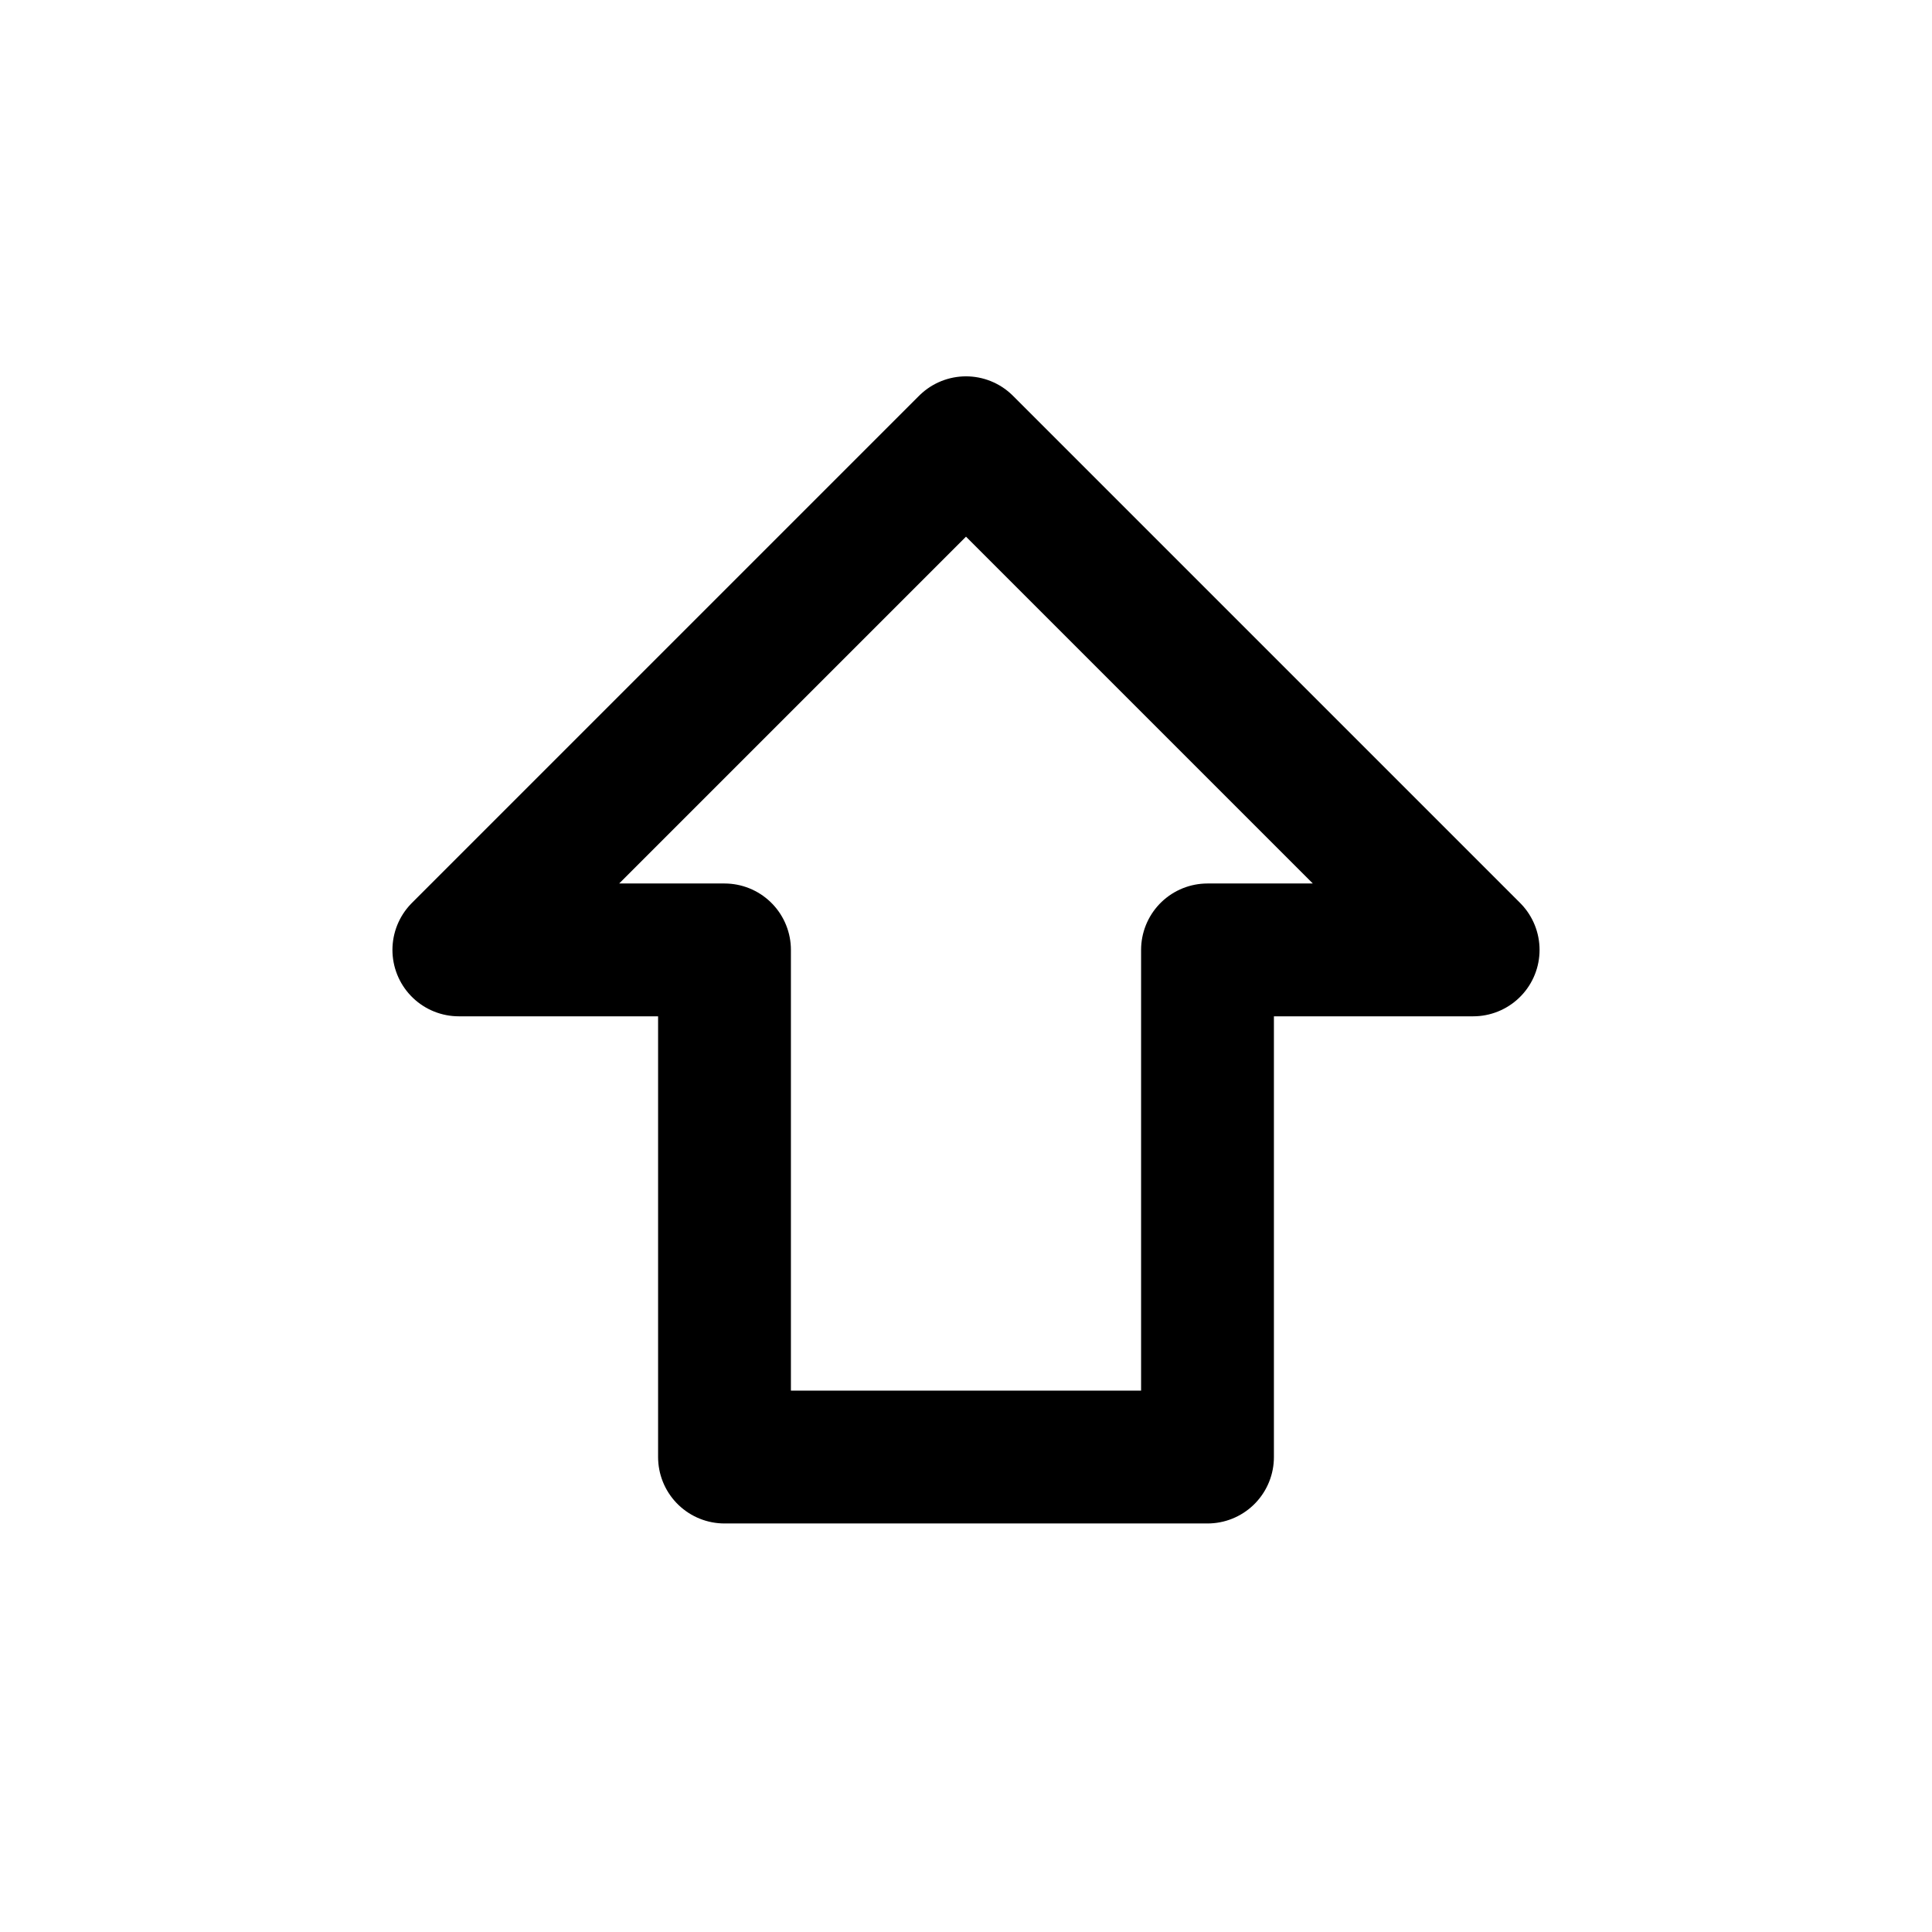
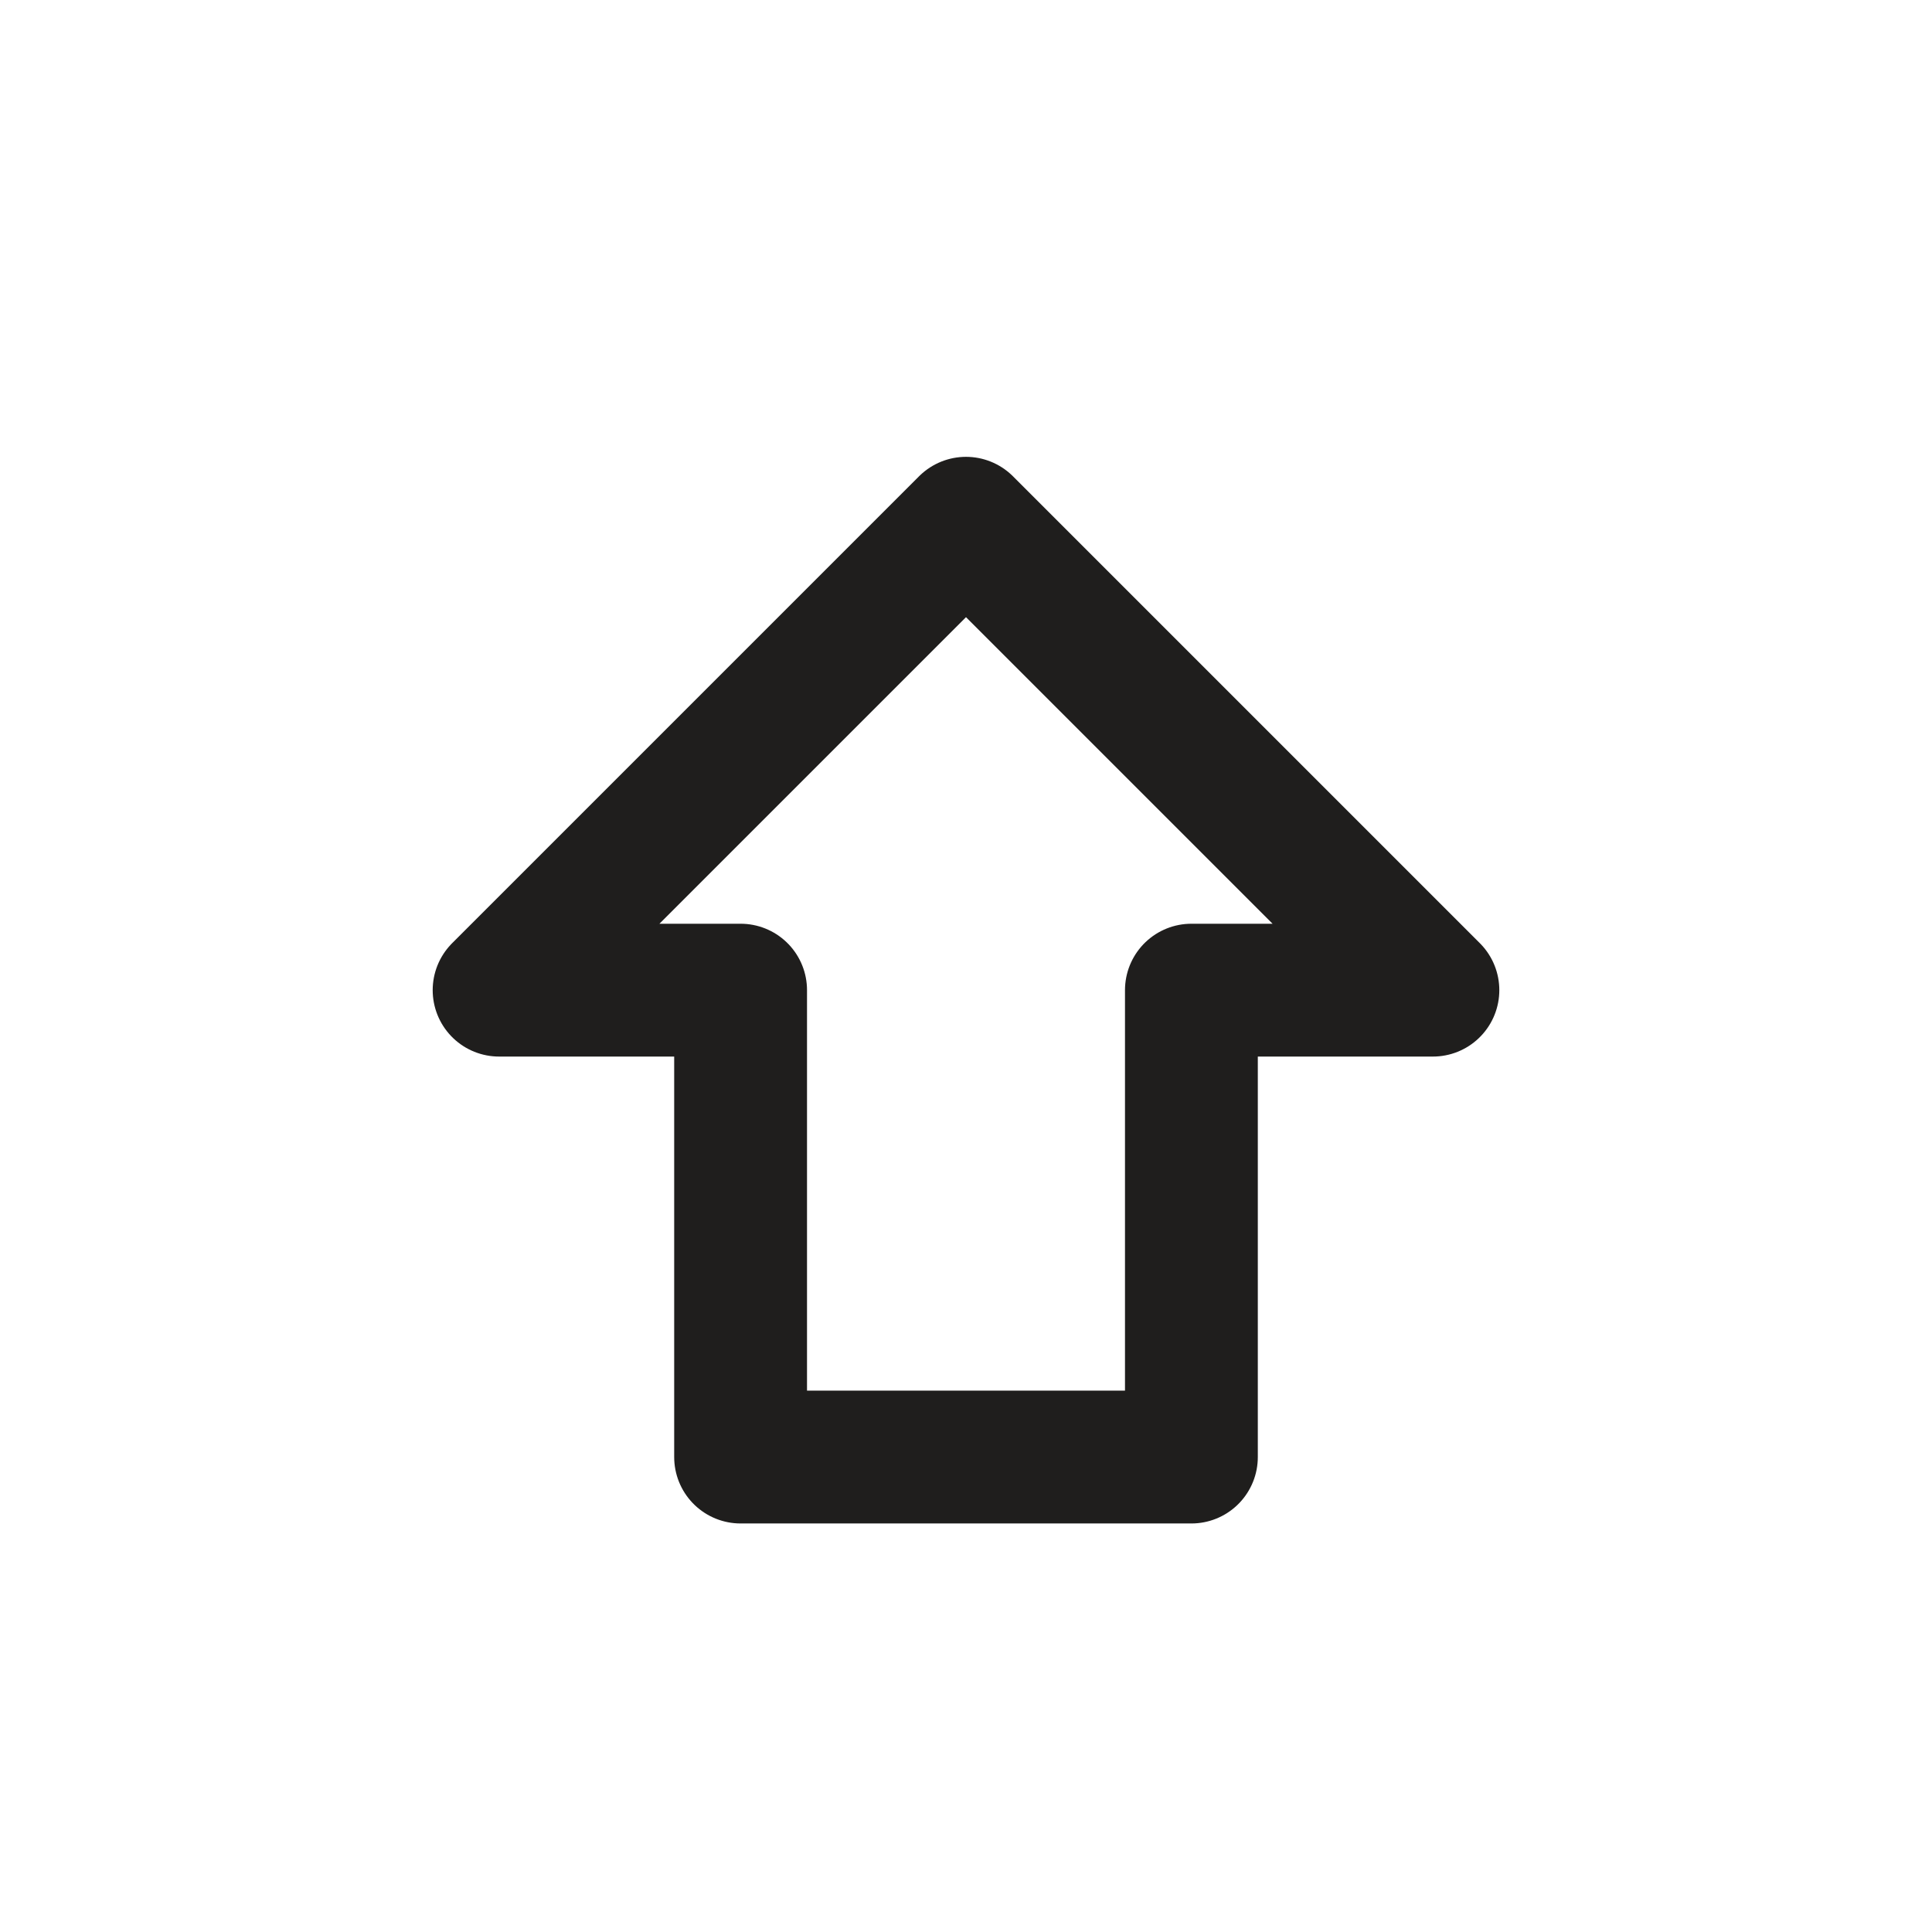
- <svg xmlns="http://www.w3.org/2000/svg" width="24" height="24" viewBox="0 0 24 24">
-   <g fill="none" stroke="black" stroke-width="1.65" stroke-linecap="round" stroke-linejoin="round">
-     <path d="M12 5.5L18.3 11.8H15V18.1H9V11.8H5.7L12 5.5Z" />
-   </g>
+ <svg xmlns="http://www.w3.org/2000/svg" viewBox="0 0 24 24" fill="none">
+   <path d="M12 6.5L17.8 12.3H14.8V18.1H9.2V12.3H6.2L12 6.5Z" stroke="#1F1E1D" stroke-width="1.65" stroke-linecap="round" stroke-linejoin="round" />
</svg>
